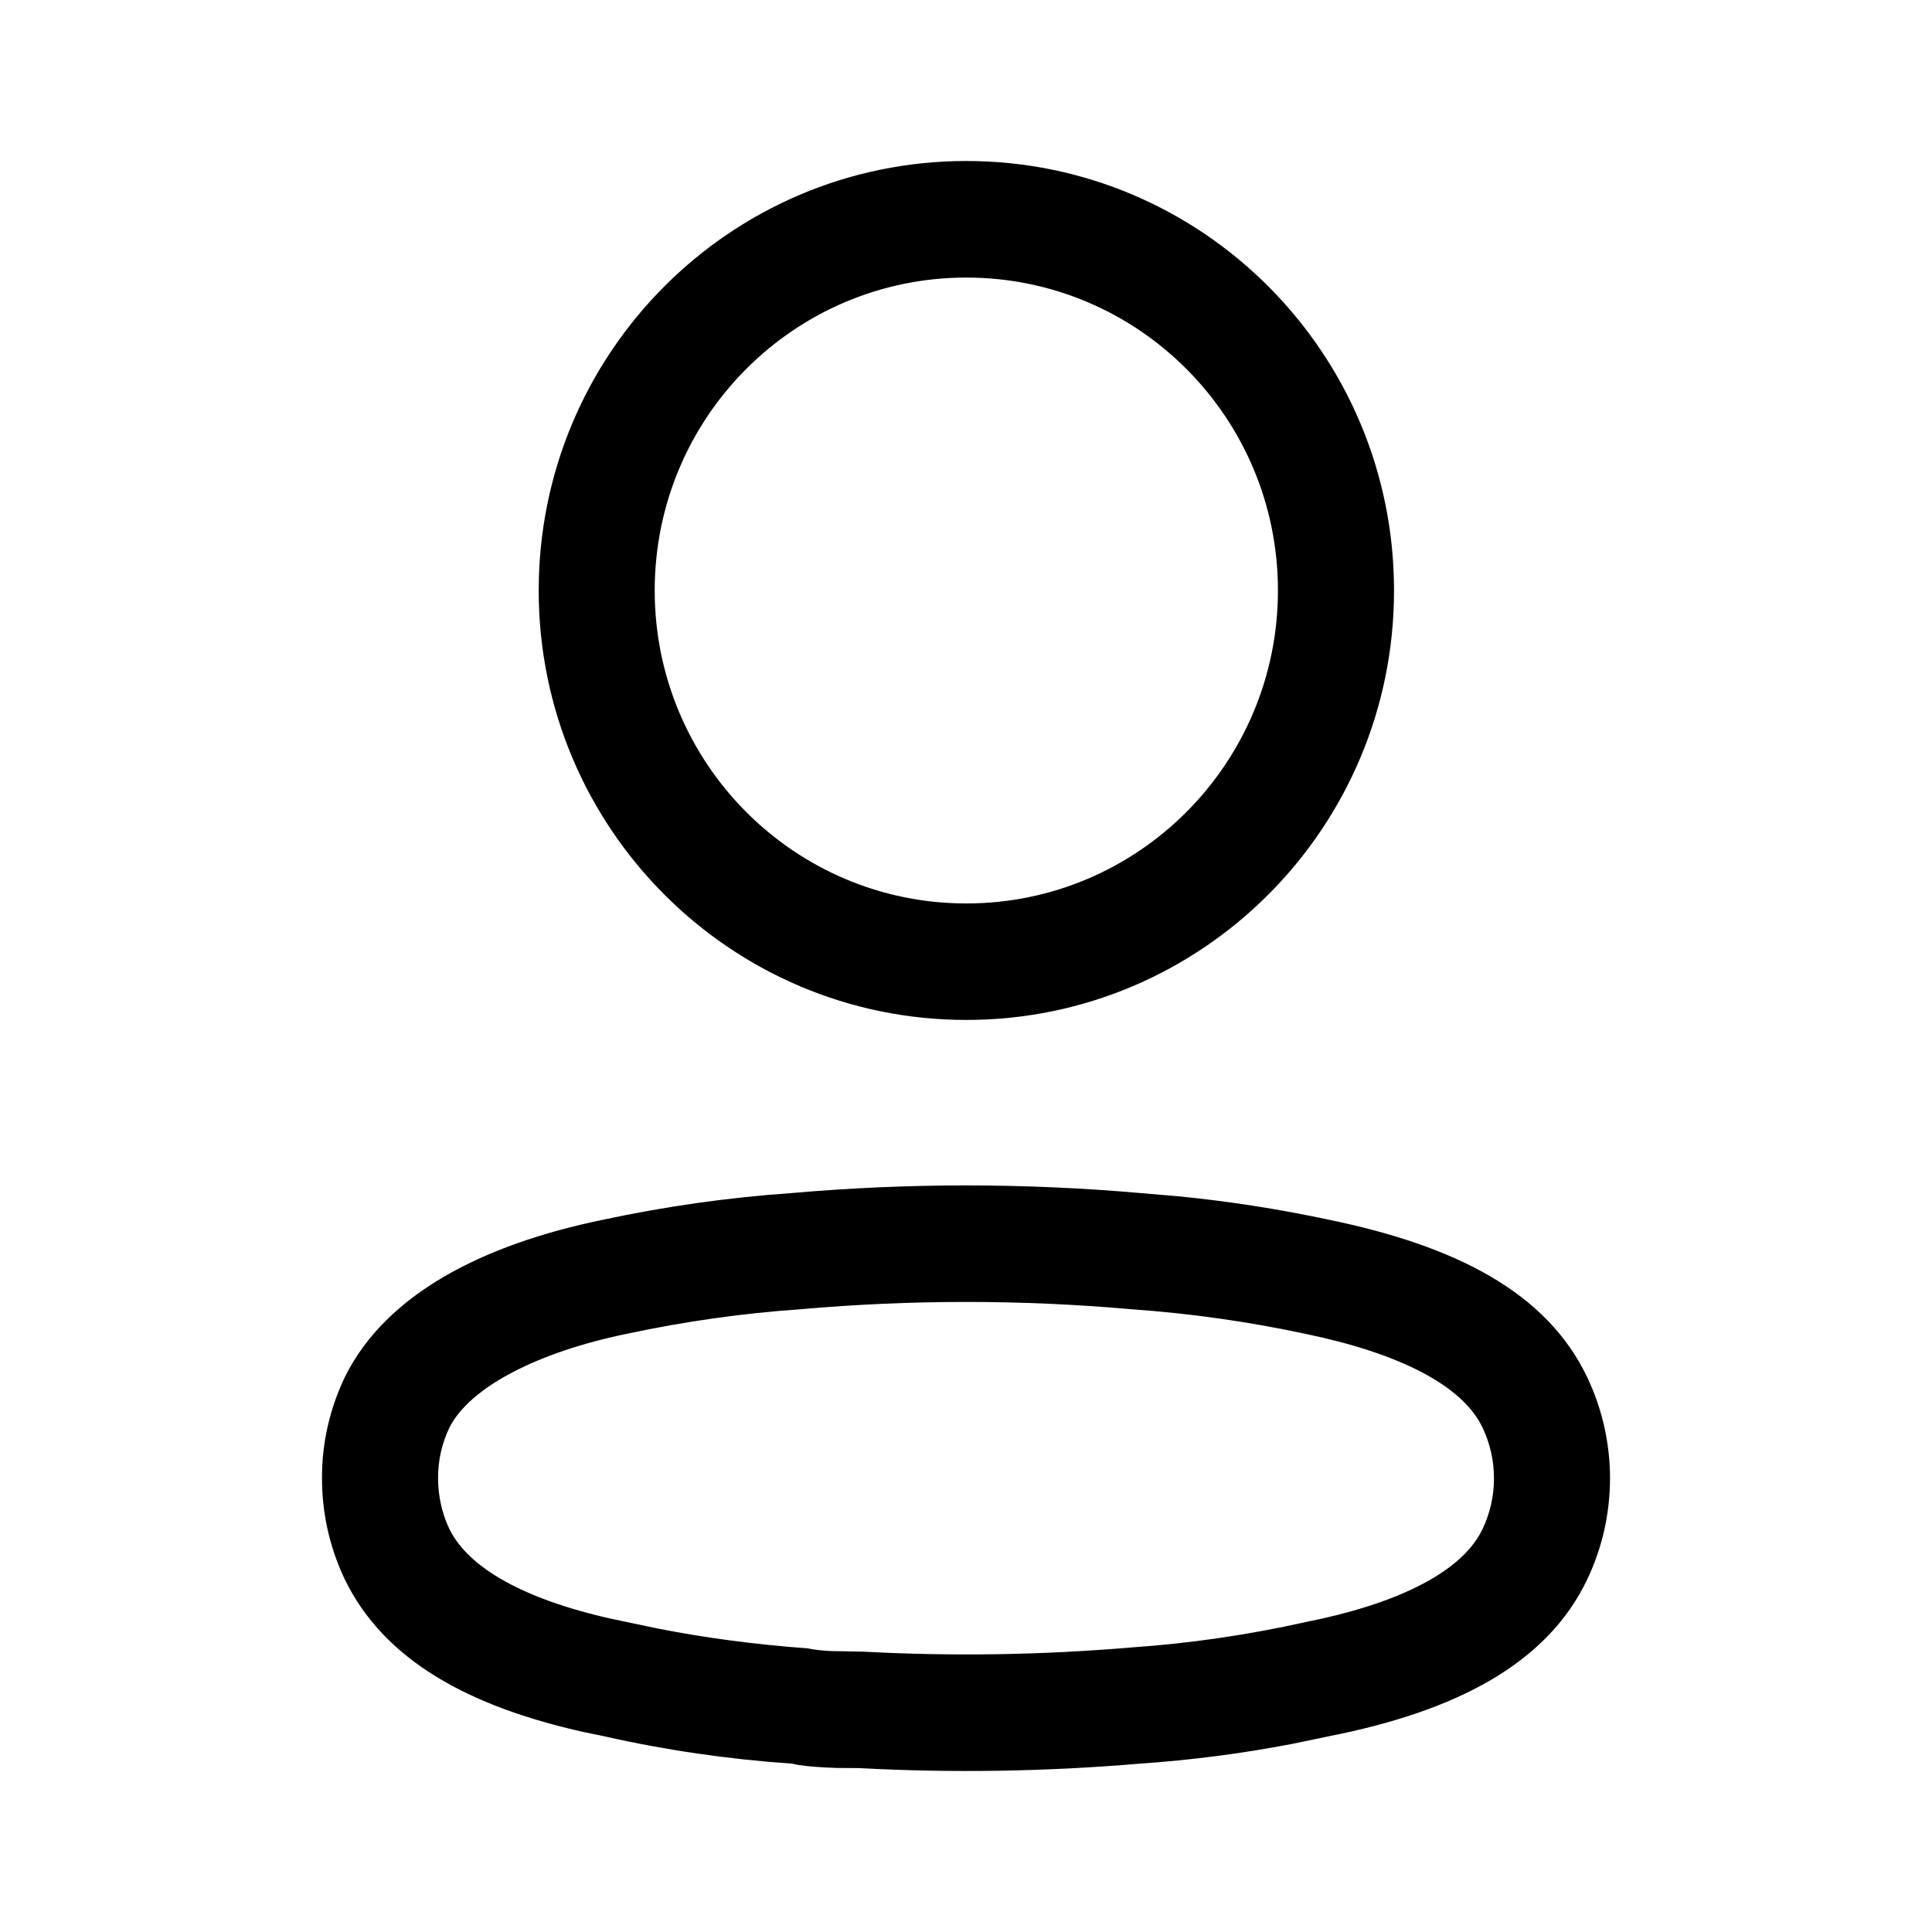
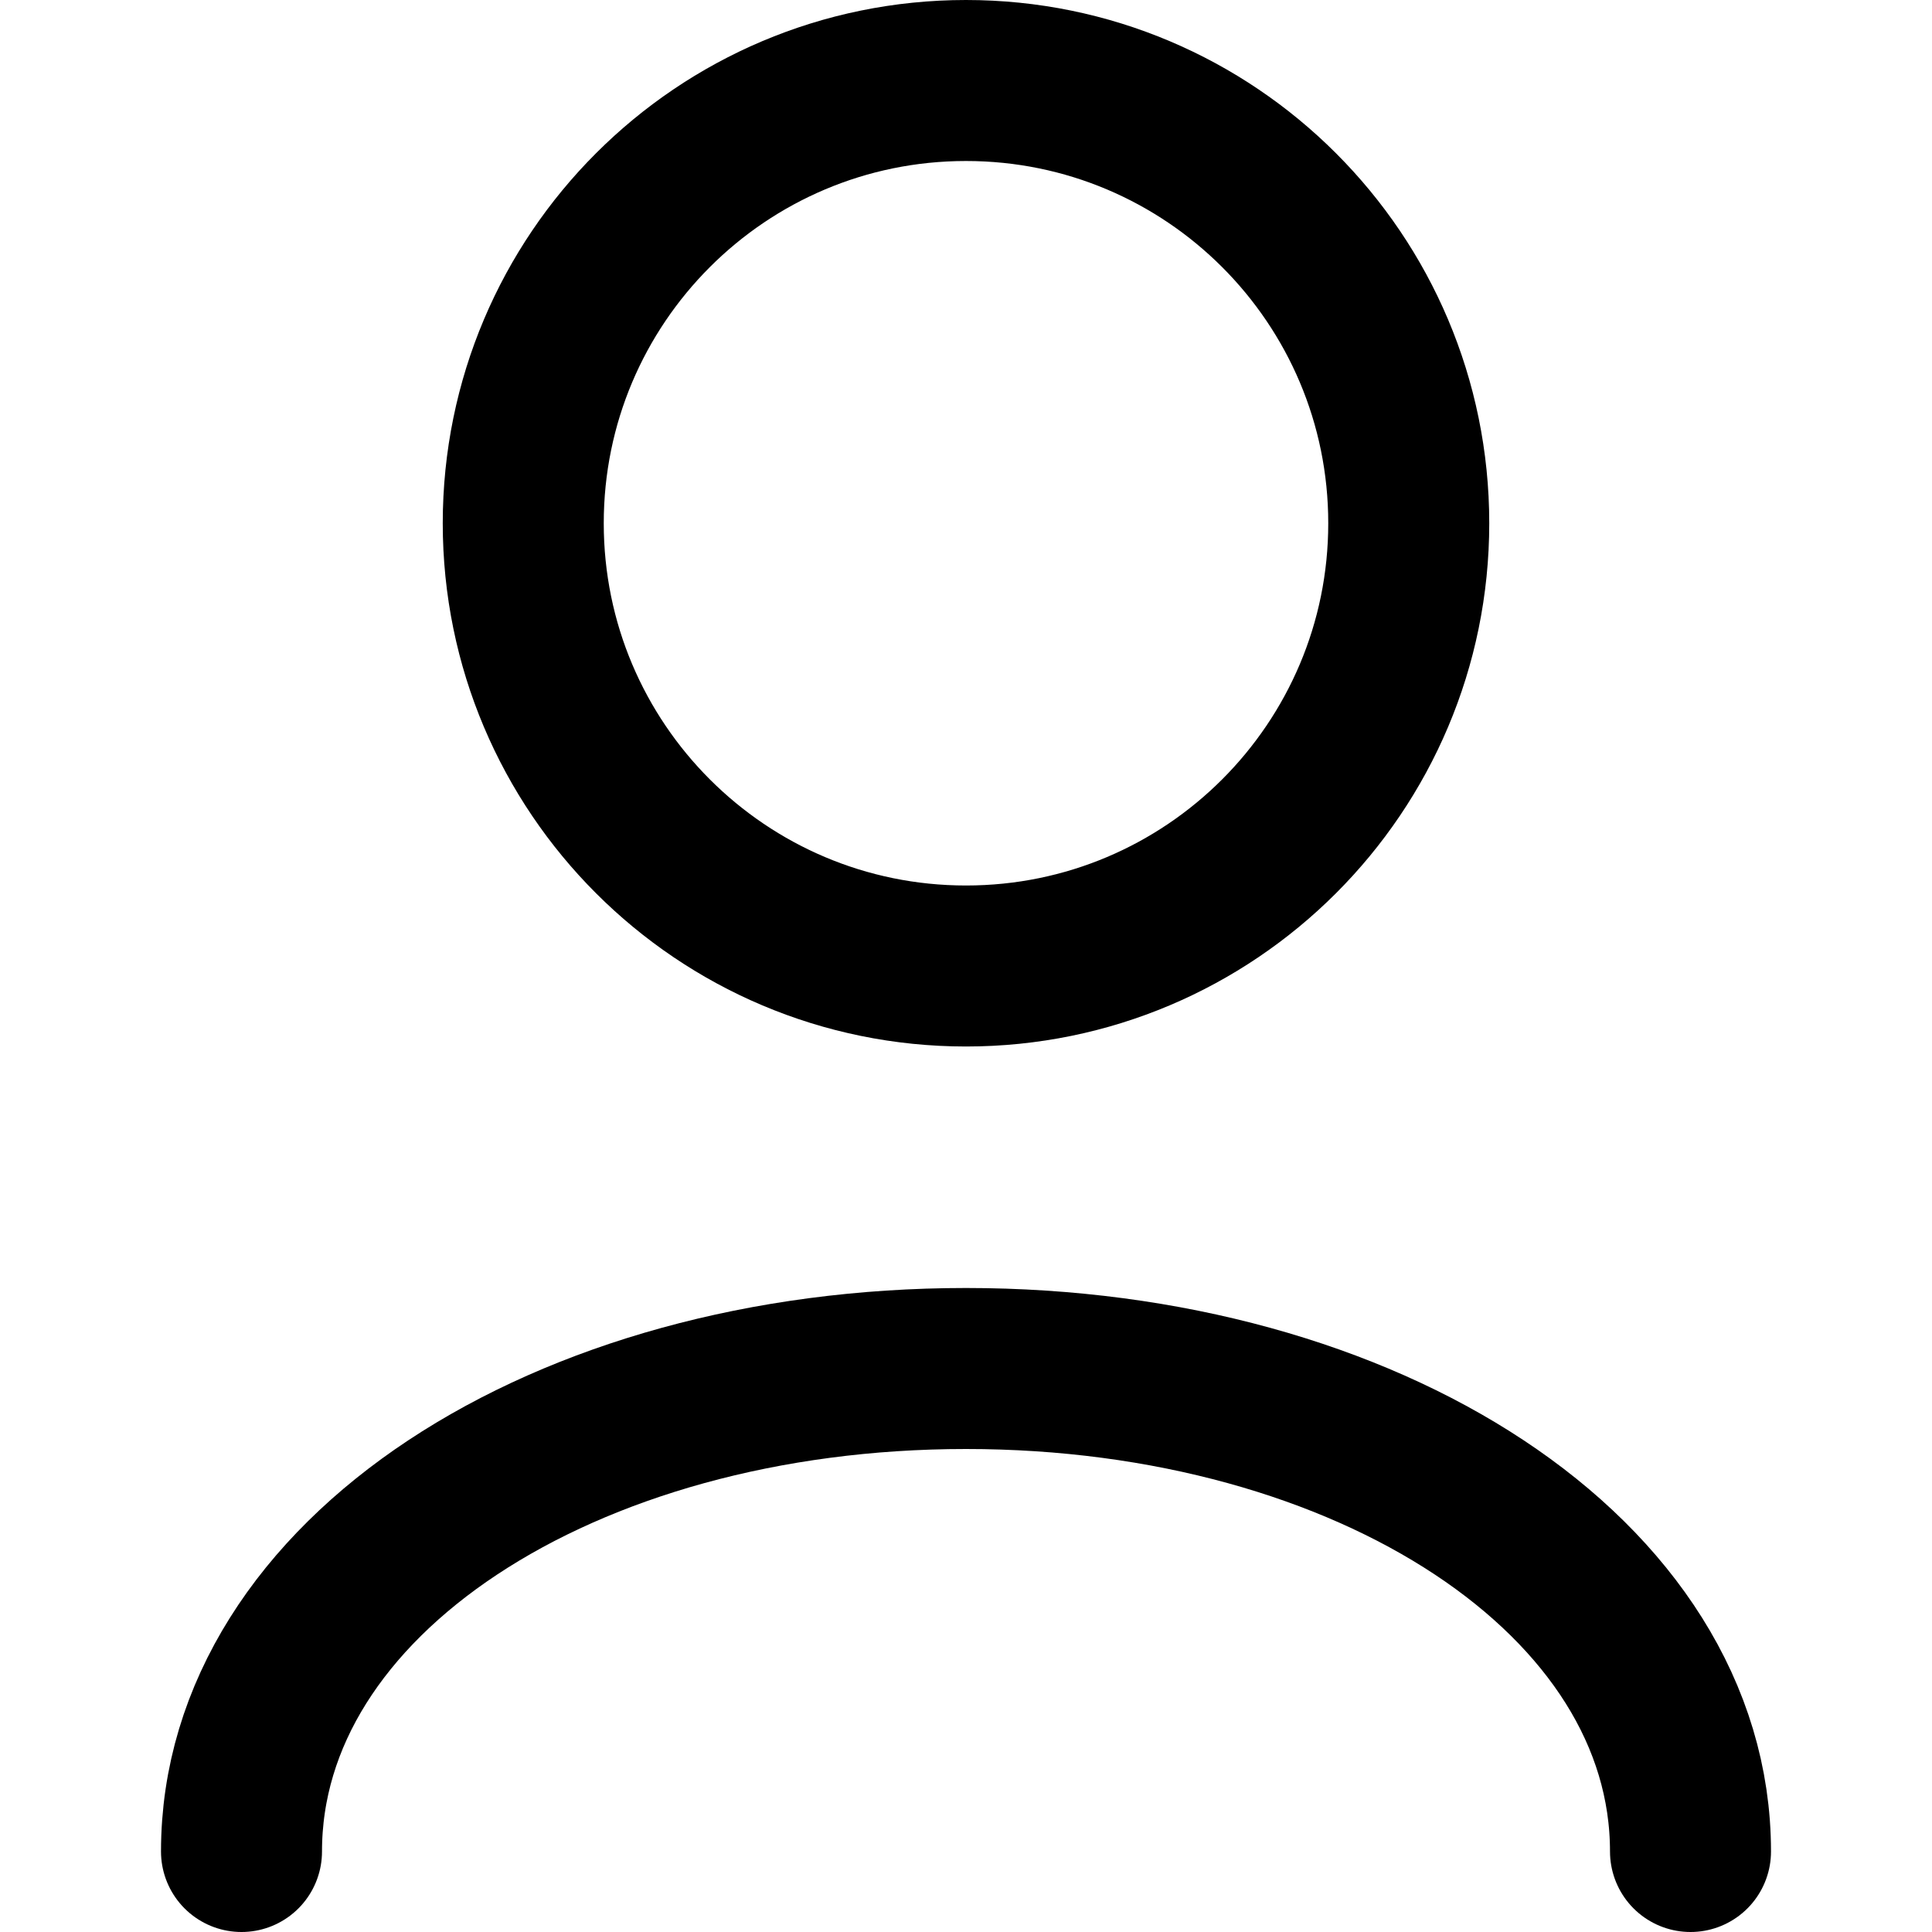
<svg xmlns="http://www.w3.org/2000/svg" width="24" height="24" viewBox="0 0 24 24" fill="none">
-   <path fill-rule="evenodd" clip-rule="evenodd" d="M12.004 12.67C9.07 12.67 6.692 10.282 6.692 7.335C6.692 4.389 9.07 2 12.004 2C14.938 2 17.317 4.389 17.317 7.335C17.317 10.282 14.938 12.67 12.004 12.67ZM12.004 11.223C14.142 11.223 15.875 9.482 15.875 7.335C15.875 5.188 14.142 3.448 12.004 3.448C9.866 3.448 8.133 5.188 8.133 7.335C8.133 9.482 9.866 11.223 12.004 11.223ZM4.287 17.1C4.797 16.076 5.994 15.46 7.491 15.152C8.266 14.986 9.052 14.875 9.83 14.821C11.274 14.694 12.726 14.694 14.17 14.821L14.631 14.86C15.261 14.922 15.887 15.019 16.503 15.151C18.074 15.474 19.214 16.048 19.719 17.113C20.094 17.905 20.094 18.824 19.719 19.616C19.213 20.684 18.058 21.262 16.515 21.567L16.048 21.664C15.423 21.784 14.793 21.865 14.168 21.908C12.993 22.008 11.814 22.026 10.676 21.964C10.551 21.964 10.466 21.963 10.392 21.962L10.248 21.956C10.073 21.947 9.912 21.929 9.844 21.909C9.053 21.855 8.266 21.741 7.512 21.57L7.256 21.517C5.828 21.2 4.77 20.627 4.281 19.615C4.095 19.223 3.999 18.794 4 18.363C3.998 17.929 4.095 17.5 4.287 17.1ZM16.209 16.568C15.499 16.416 14.78 16.315 14.056 16.264L14.044 16.263C12.684 16.143 11.316 16.143 9.943 16.264C9.22 16.314 8.501 16.416 7.786 16.569C6.679 16.797 5.833 17.232 5.581 17.738C5.489 17.931 5.441 18.143 5.442 18.361C5.441 18.58 5.49 18.797 5.58 18.989C5.839 19.524 6.638 19.924 7.808 20.154L8.16 20.228C8.751 20.345 9.359 20.426 10.035 20.477C10.12 20.494 10.212 20.505 10.321 20.51L10.715 20.517C11.825 20.577 12.938 20.56 14.058 20.465C14.779 20.415 15.496 20.311 16.22 20.15L16.445 20.102C17.472 19.869 18.183 19.488 18.417 18.994C18.606 18.596 18.606 18.133 18.417 17.735C18.167 17.207 17.375 16.808 16.209 16.568Z" fill="black" />
+   <g fill="none" stroke="currentColor" stroke-width="2">
+     <g>
+       <circle cx="12" cy="6.5" r="5.5" />
+     </g>
+     <path d="M3,23c0-3.4,4-6,9-6s9,2.6,9,6" stroke-linecap="round" />
+   </g>
</svg>
